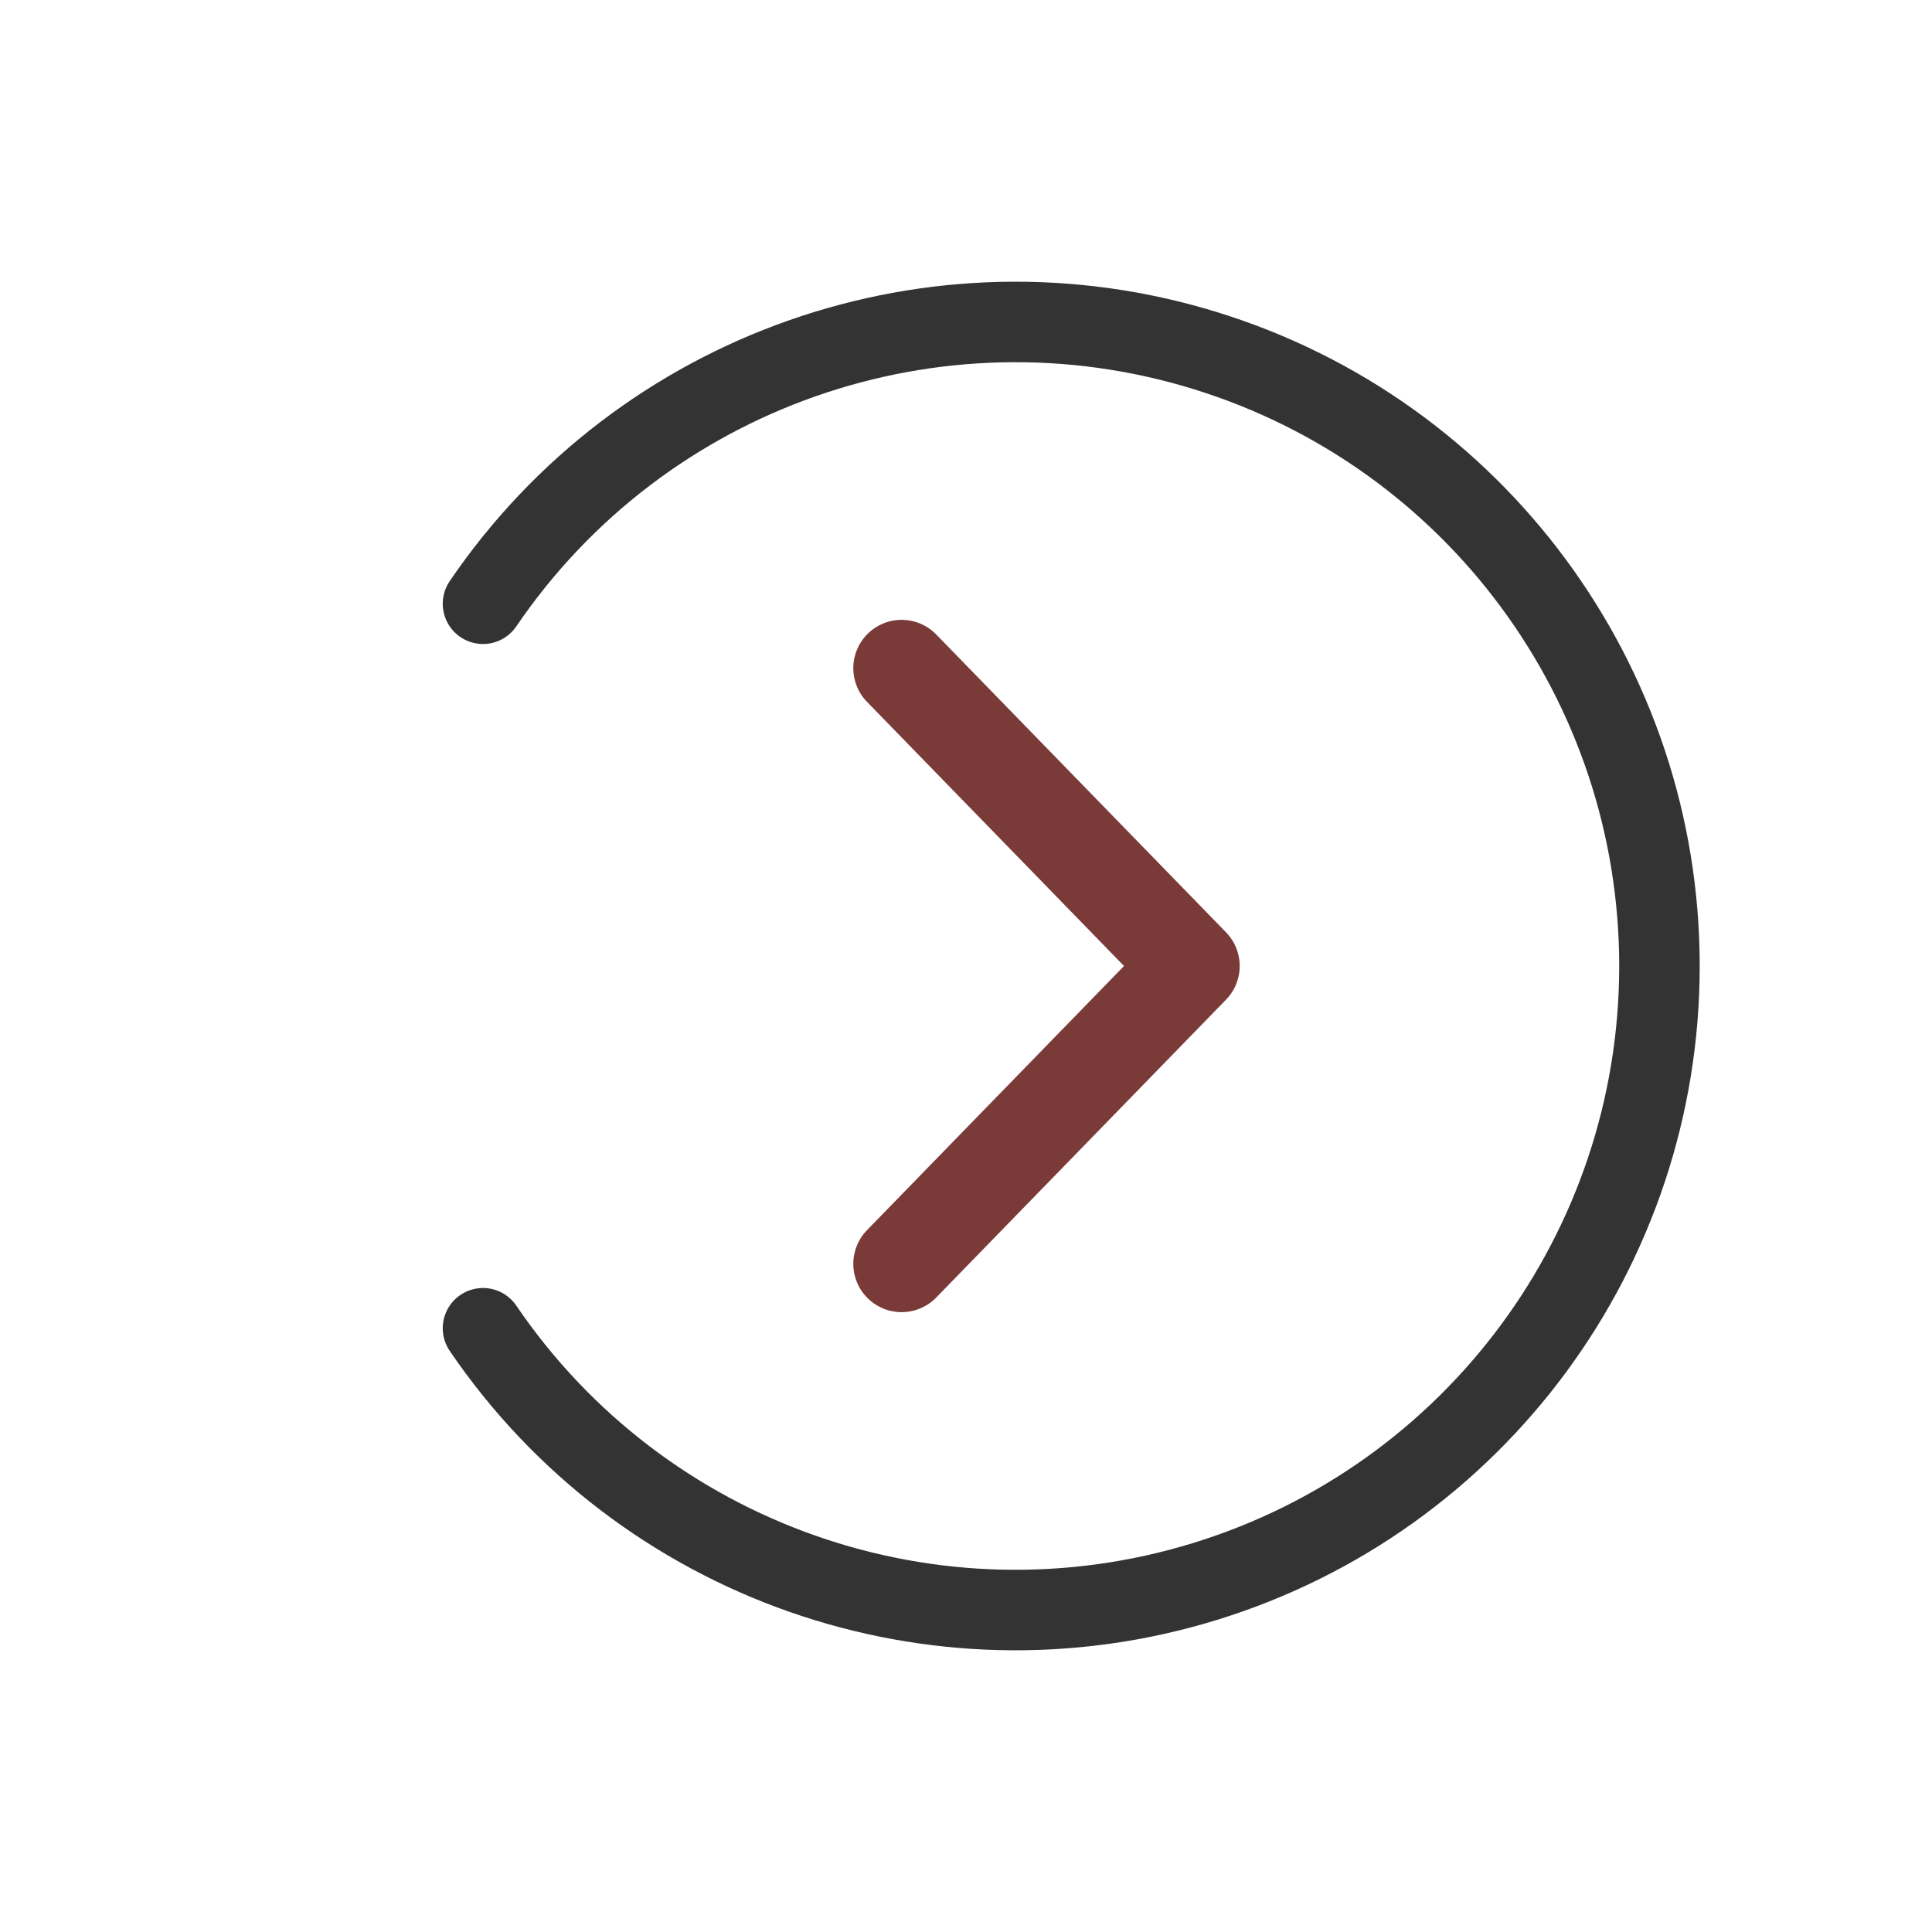
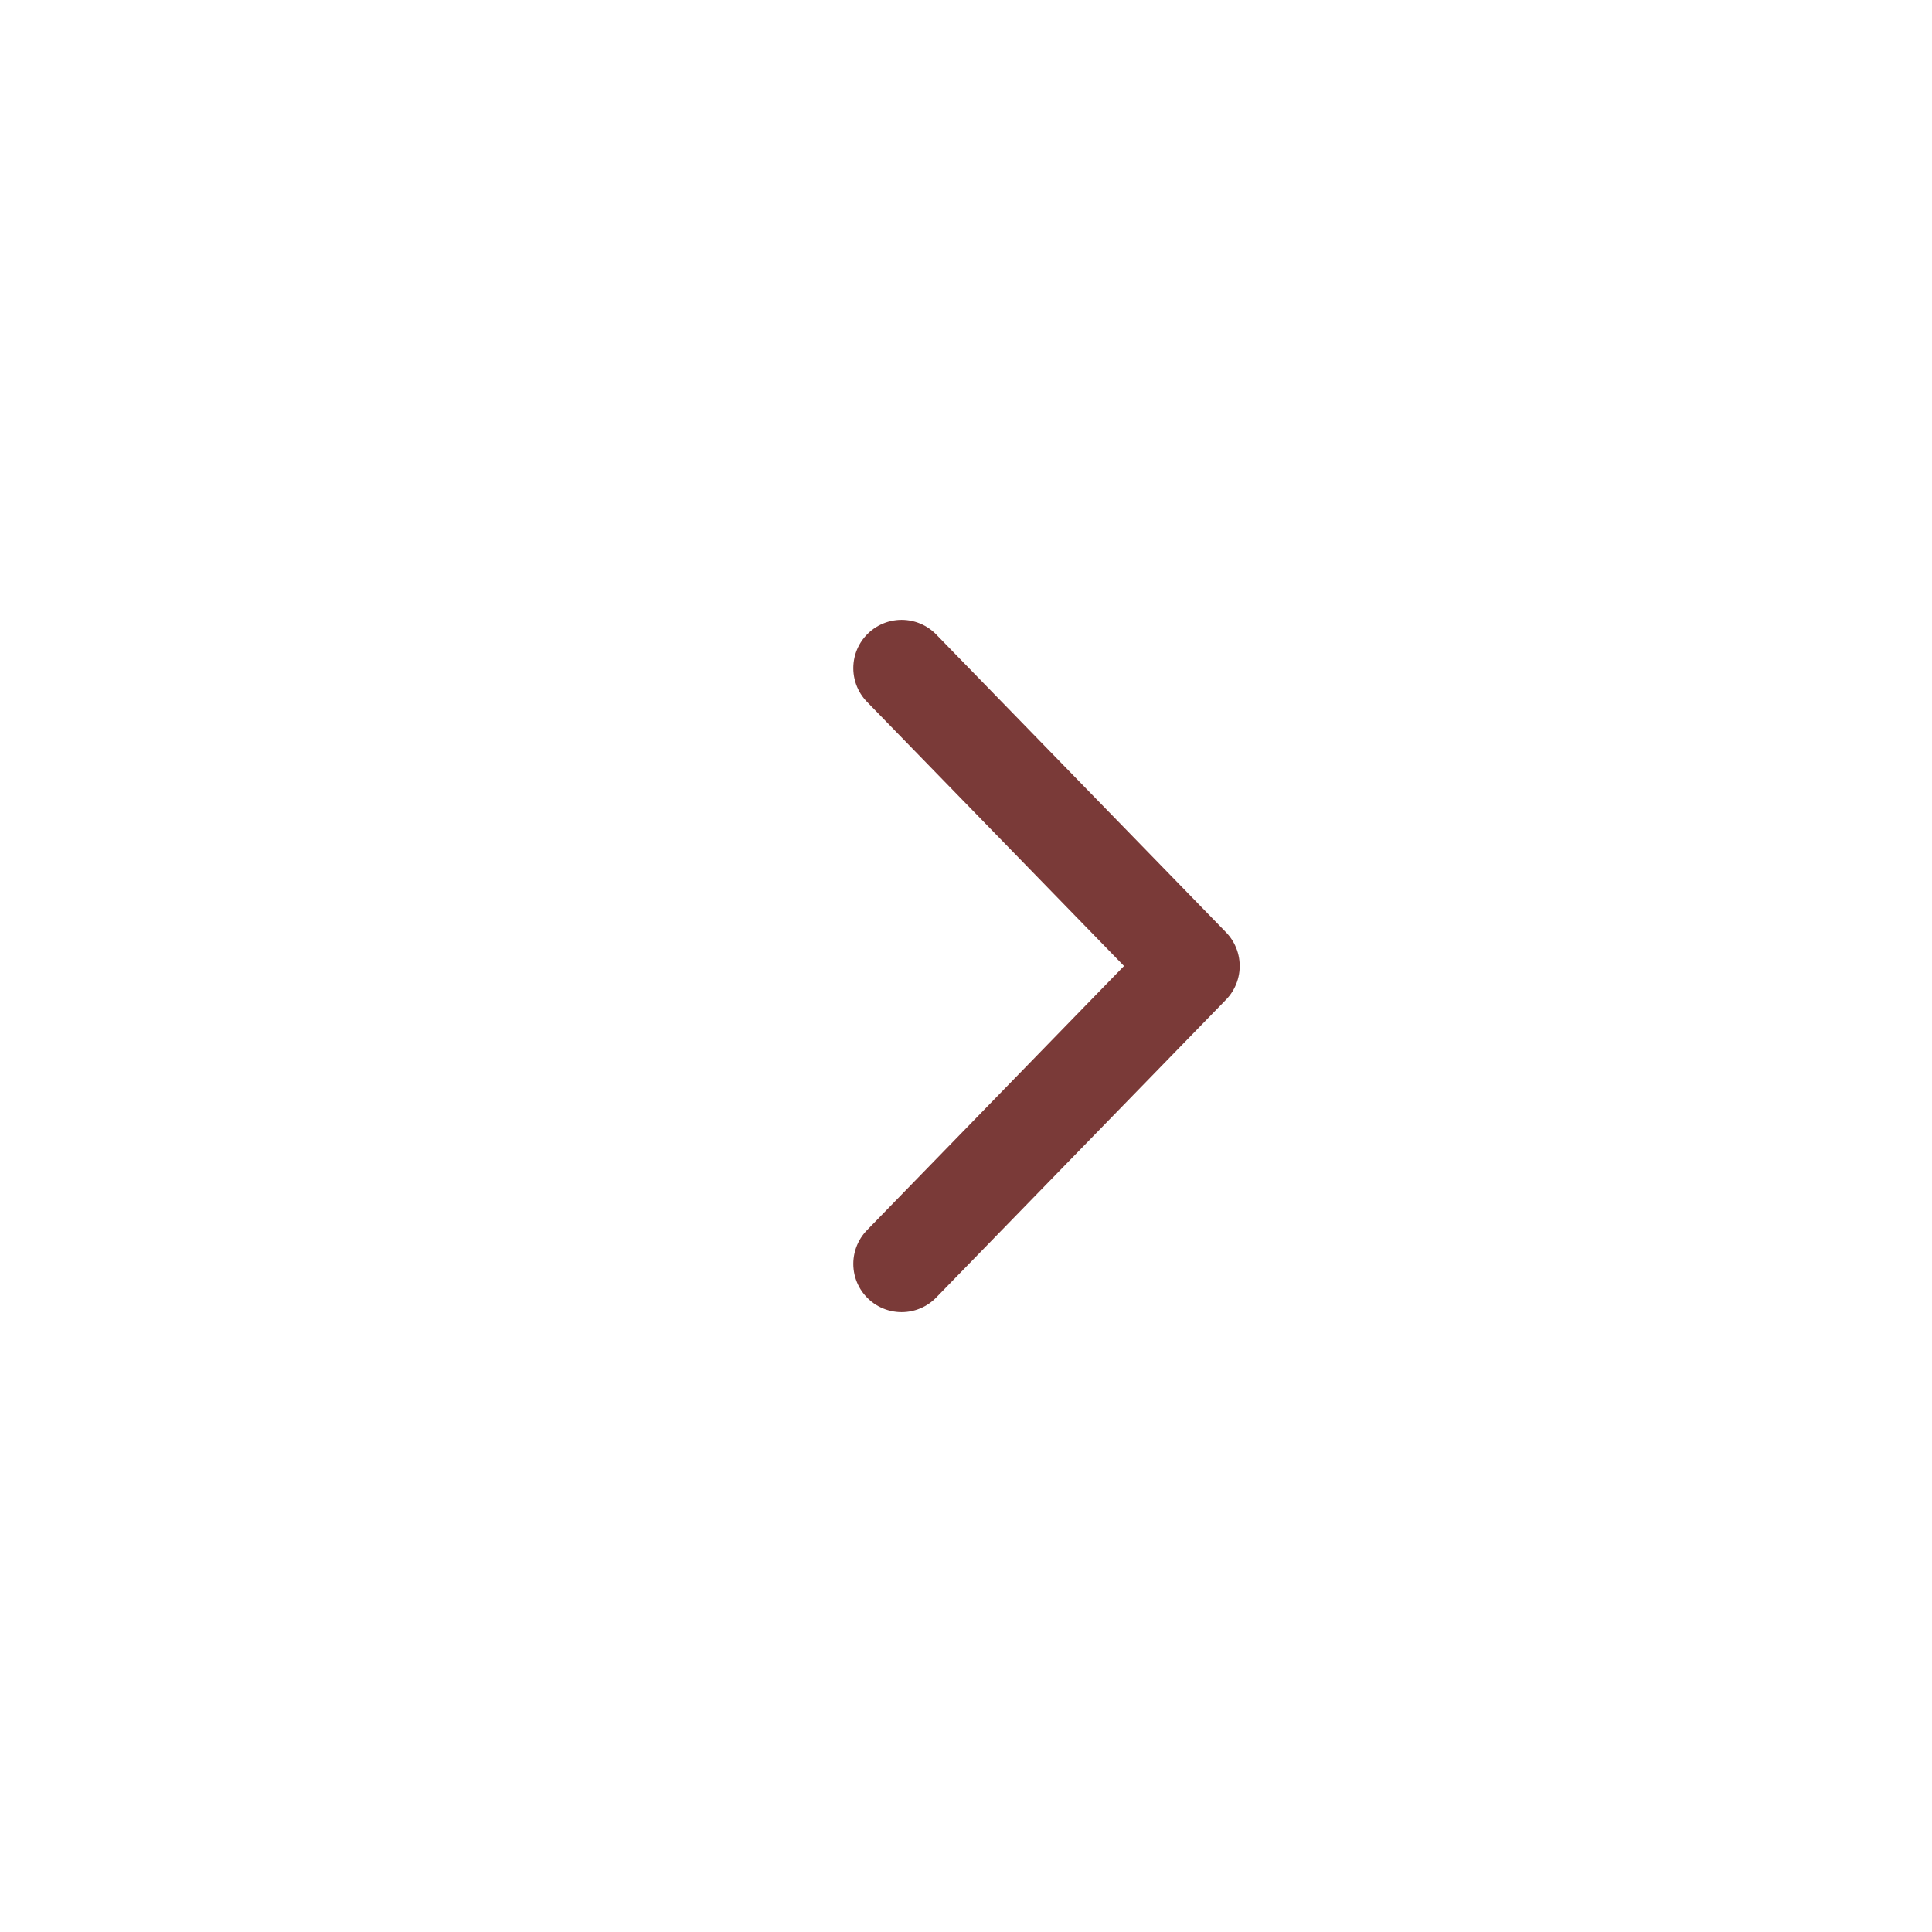
<svg xmlns="http://www.w3.org/2000/svg" viewBox="0 0 24 24">
-   <g fill="none" stroke="#000000" stroke-width="1" stroke-linecap="round" stroke-linejoin="round" stroke-opacity="0.8">
-     <path d="M6 7.5A8 8 0 1 1 6 16.5" />
-   </g>
  <path d="M11.2 8.3 L14.8 12 L11.2 15.7" fill="none" stroke="#7A3A38" stroke-width="1.2" stroke-linecap="round" stroke-linejoin="round" />
</svg>
